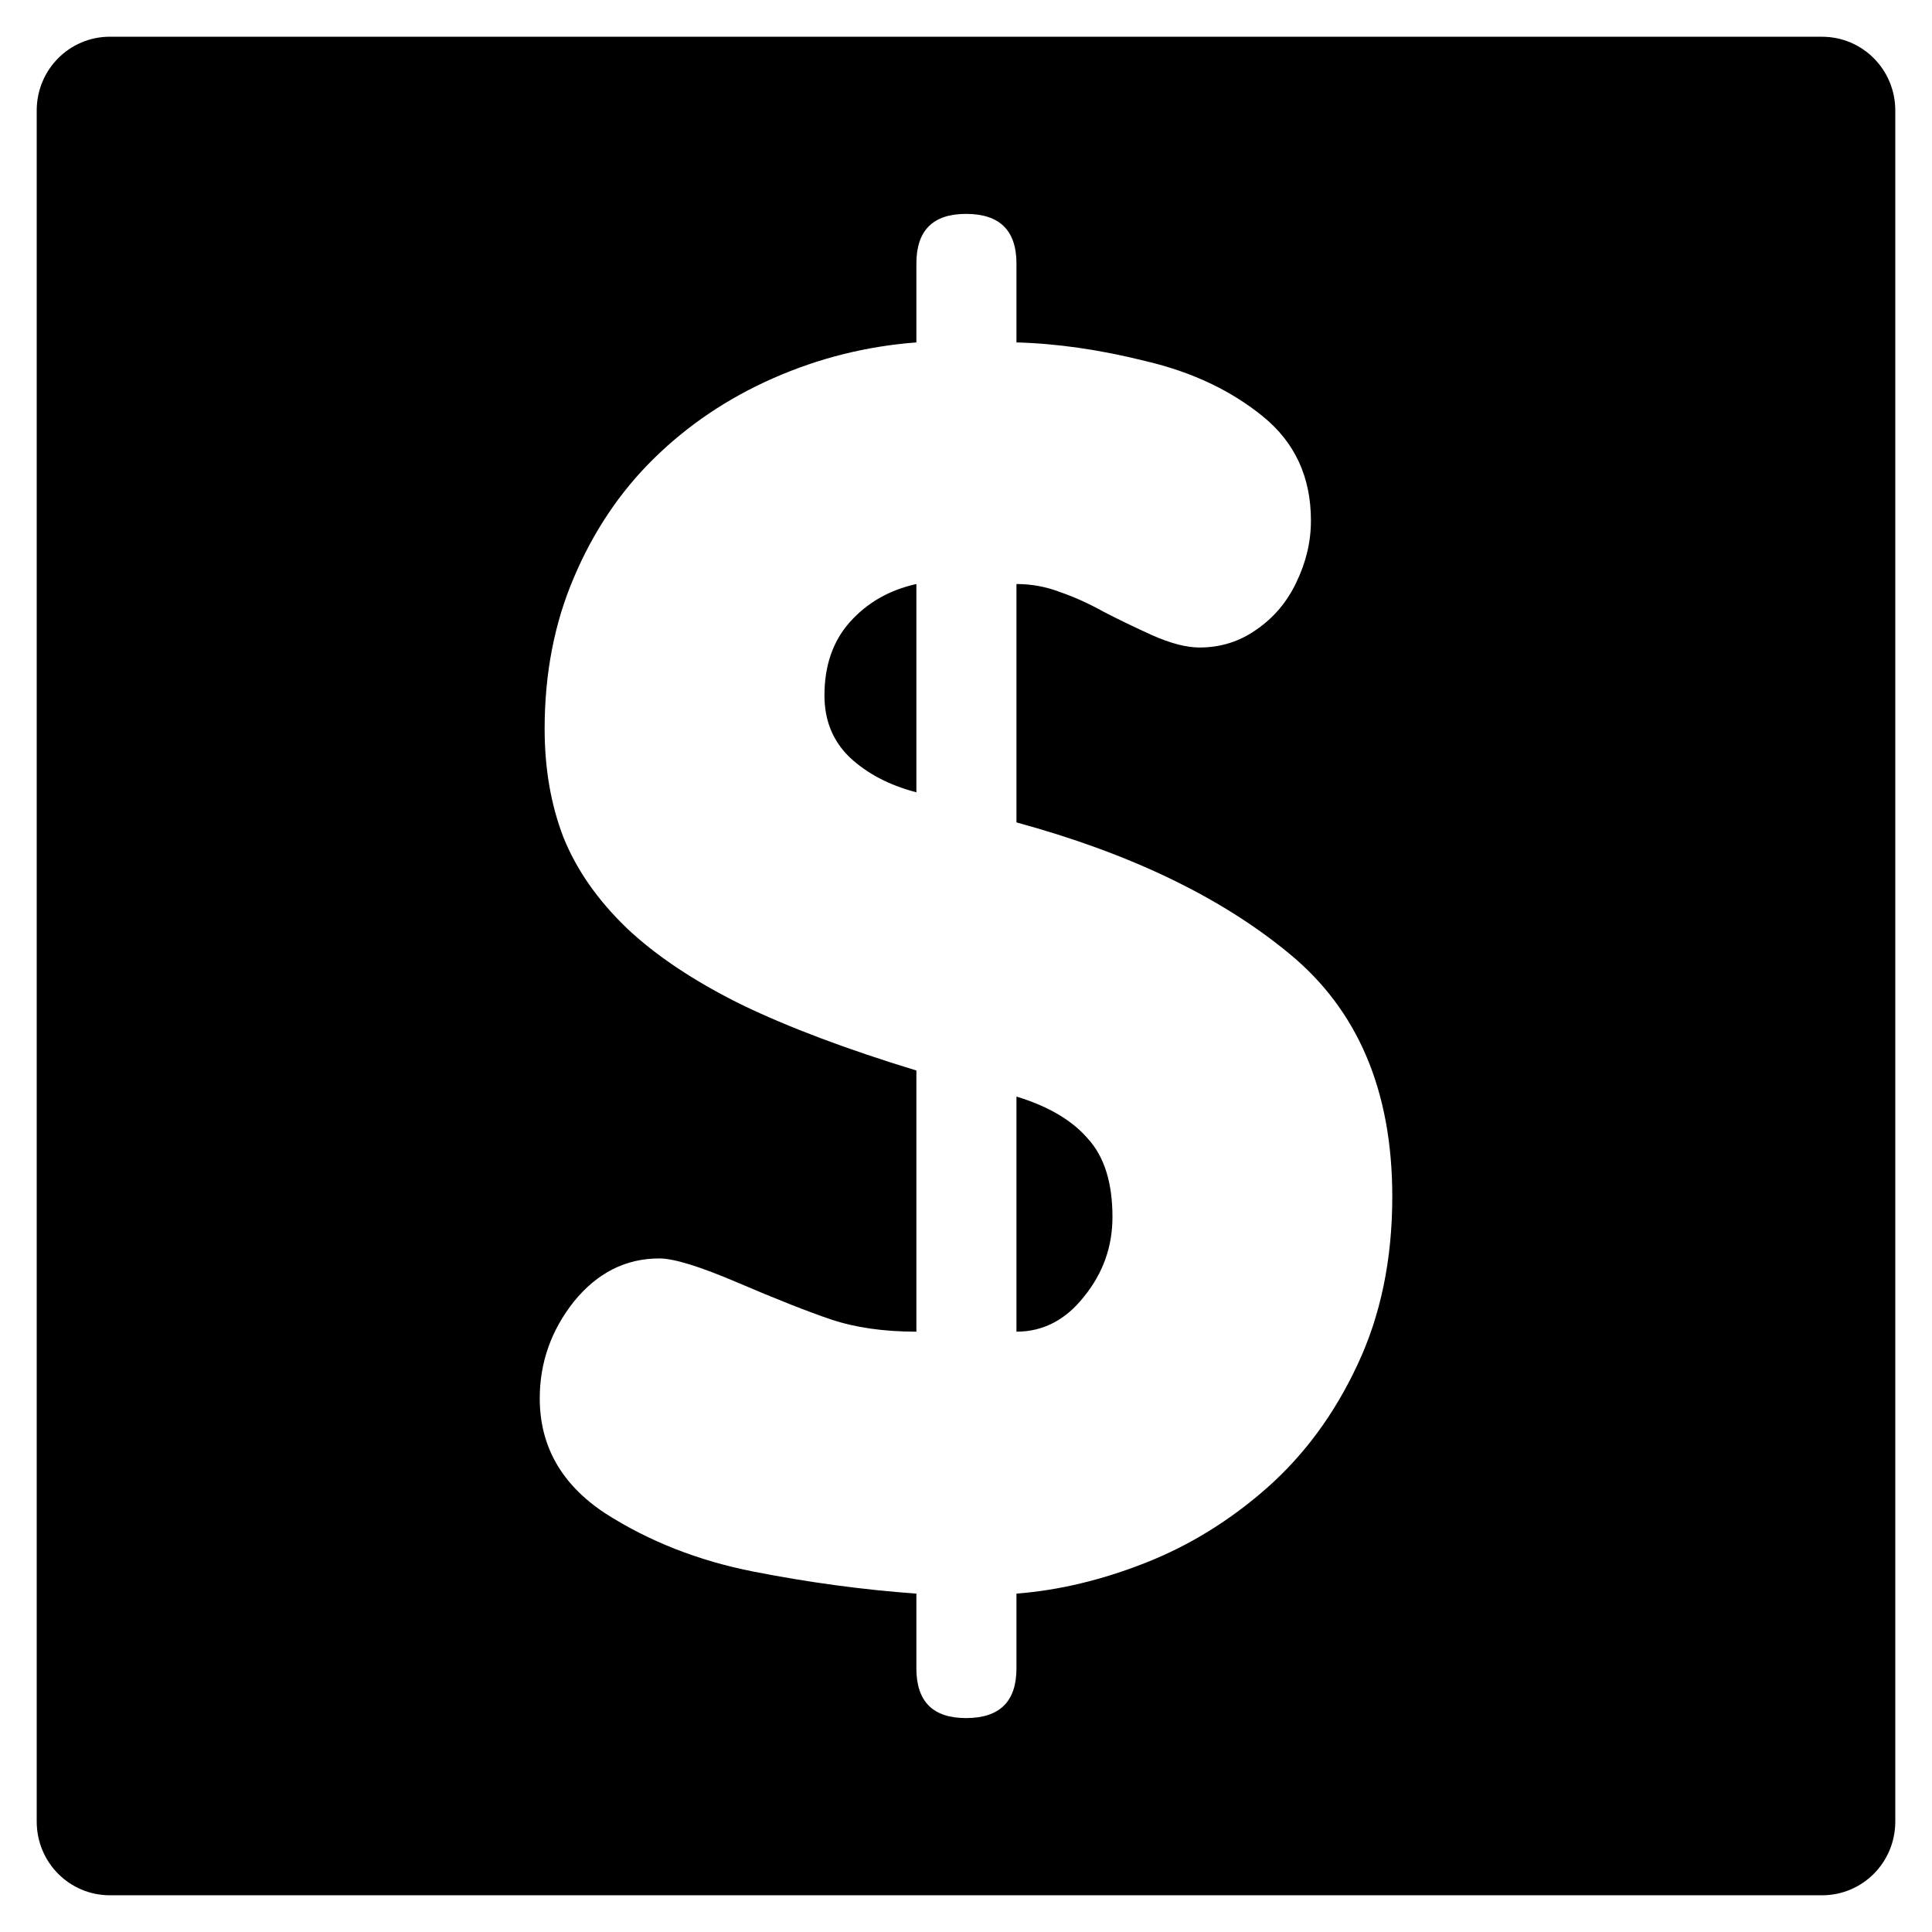
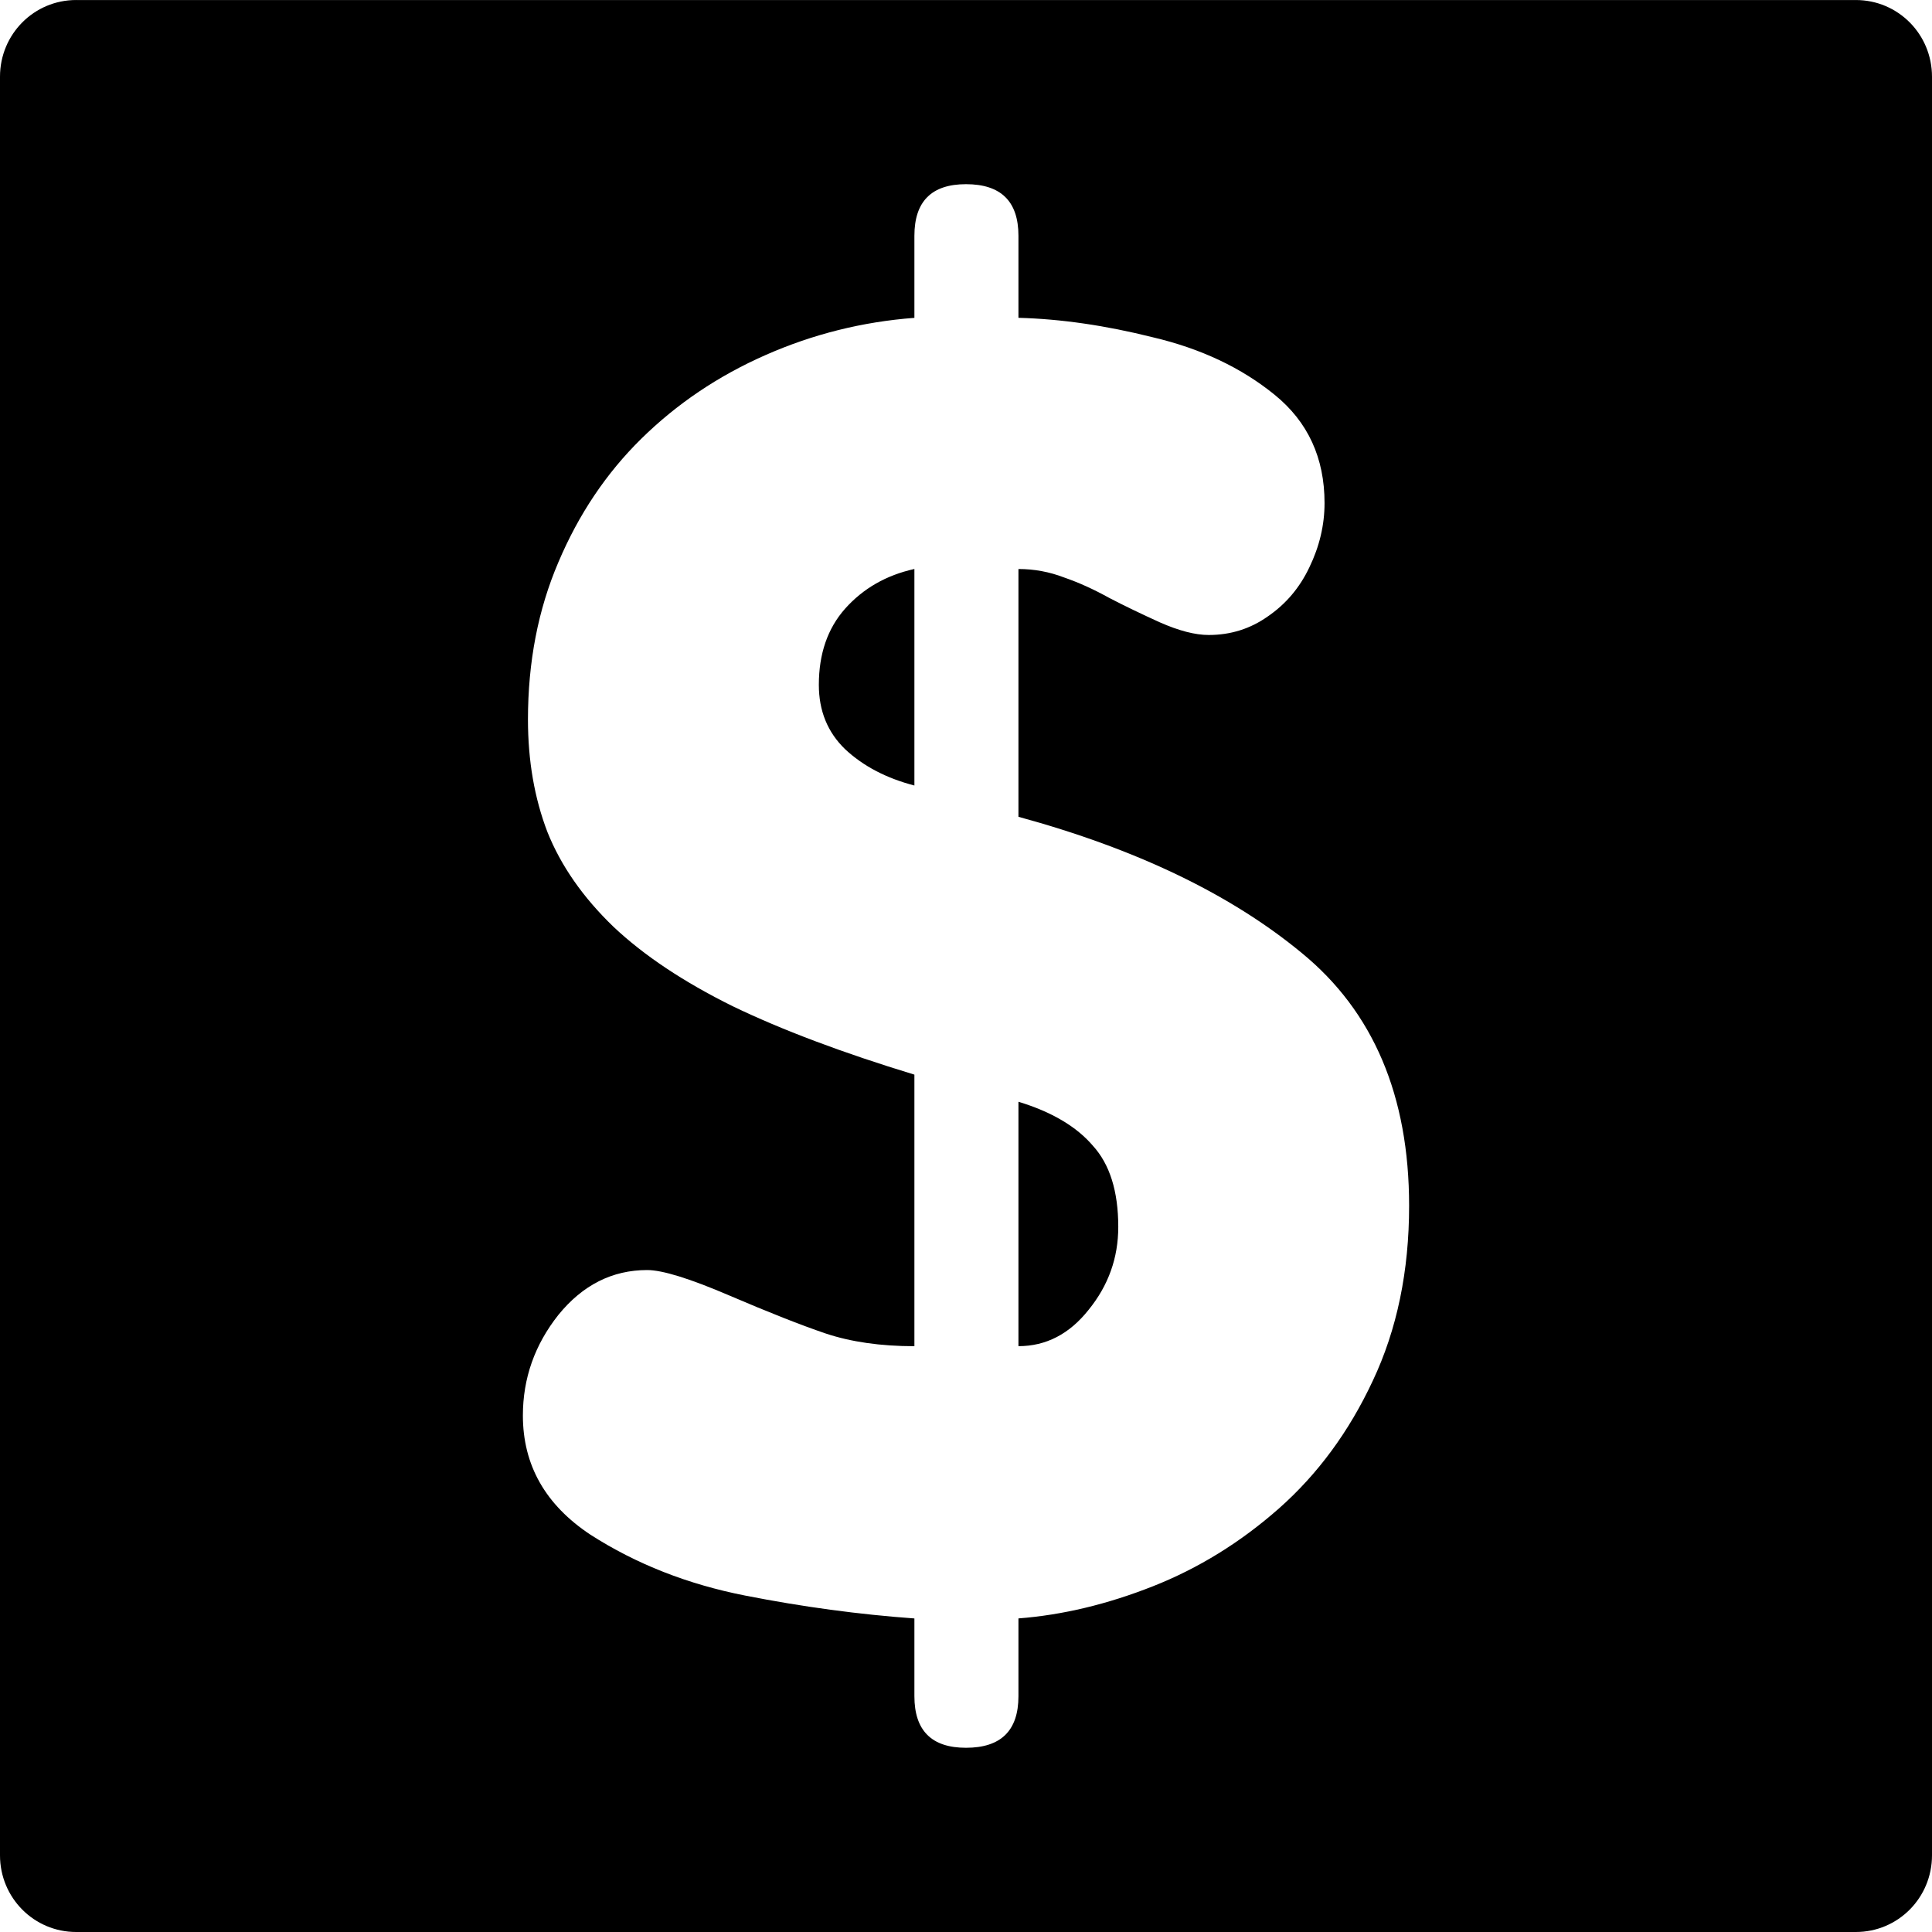
- <svg xmlns="http://www.w3.org/2000/svg" id="svg1" viewBox="0 0 52.625 52.624" _SVGFile__filename="oldscale/mimetypes/money.svg" version="1.0" y="0" x="0" width="52.625" height="52.624">
+ <svg xmlns="http://www.w3.org/2000/svg" id="svg1" viewBox="0 0 48 48" _SVGFile__filename="oldscale/mimetypes/money.svg" version="1.0" y="0" x="0" width="48" height="48">
  <defs id="defs9">
    <linearGradient id="linearGradient946">
      <stop style="stop-color:#000000;stop-opacity:1;" offset="0" id="stop944" />
    </linearGradient>
  </defs>
-   <path id="path828" style="fill:#000000;fill-opacity:1;stroke:none;stroke-width:2;stroke-miterlimit:4;stroke-dasharray:none;stroke-opacity:1" d="m 24.961,45.446 v -2.038 c -1.447,-0.104 -2.925,-0.303 -4.432,-0.599 -1.506,-0.295 -2.858,-0.827 -4.055,-1.595 -1.181,-0.783 -1.772,-1.824 -1.772,-3.124 0,-0.975 0.31,-1.854 0.93,-2.637 0.636,-0.783 1.411,-1.175 2.327,-1.175 0.399,0 1.115,0.222 2.149,0.665 1.035,0.443 1.877,0.776 2.527,0.997 0.664,0.222 1.44,0.333 2.326,0.333 v -7.114 c -1.891,-0.576 -3.479,-1.174 -4.764,-1.794 -1.285,-0.636 -2.327,-1.33 -3.124,-2.083 -0.798,-0.769 -1.374,-1.596 -1.729,-2.482 -0.34,-0.887 -0.509,-1.869 -0.509,-2.947 0,-1.507 0.266,-2.881 0.797,-4.122 0.532,-1.256 1.256,-2.334 2.172,-3.235 0.931,-0.916 2.016,-1.647 3.257,-2.194 1.241,-0.547 2.541,-0.872 3.9,-0.975 v -2.149 c 0,-0.901 0.451,-1.352 1.352,-1.352 0.916,0 1.374,0.451 1.374,1.352 v 2.149 c 1.108,0.03 2.282,0.199 3.523,0.51 1.256,0.295 2.319,0.797 3.191,1.507 0.872,0.709 1.307,1.654 1.307,2.836 0,0.576 -0.133,1.137 -0.398,1.684 -0.252,0.532 -0.613,0.96 -1.086,1.285 -0.458,0.325 -0.975,0.488 -1.551,0.488 -0.355,0 -0.783,-0.111 -1.286,-0.333 -0.487,-0.221 -0.93,-0.435 -1.329,-0.642 -0.399,-0.222 -0.79,-0.399 -1.175,-0.532 -0.384,-0.148 -0.782,-0.222 -1.196,-0.222 v 6.493 c 3.087,0.842 5.562,2.031 7.423,3.568 1.876,1.536 2.814,3.744 2.814,6.625 0,1.714 -0.317,3.243 -0.952,4.587 -0.621,1.33 -1.441,2.445 -2.46,3.346 -1.005,0.886 -2.105,1.566 -3.302,2.039 -1.196,0.472 -2.371,0.753 -3.523,0.842 v 2.038 c 0,0.902 -0.458,1.352 -1.374,1.352 -0.901,0 -1.352,-0.45 -1.352,-1.352 z m 0,-23.865 v -5.673 c -0.738,0.163 -1.344,0.51 -1.817,1.042 -0.458,0.517 -0.687,1.182 -0.687,1.994 0,0.68 0.229,1.241 0.687,1.684 0.473,0.443 1.079,0.761 1.817,0.953 z m 2.726,8.288 v 6.404 c 0.724,0 1.337,-0.318 1.839,-0.953 0.517,-0.636 0.776,-1.359 0.776,-2.172 0,-0.931 -0.222,-1.64 -0.665,-2.127 -0.429,-0.502 -1.079,-0.887 -1.95,-1.152 z M 2.995,1 C 1.89,1 1,1.896 1,3.01 v 46.606 c 0,1.113 0.89,2.009 1.995,2.009 h 46.634 c 1.106,0 1.996,-0.896 1.996,-2.009 V 3.01 c 0,-1.113 -0.89,-2.009 -1.996,-2.009 H 2.995 Z" />
+   <path id="path828" style="fill:#000000;fill-opacity:1;stroke:none;stroke-width:1.896;stroke-miterlimit:4;stroke-dasharray:none;stroke-opacity:1" d="m 22.718,42.142 v -1.932 c -1.372,-0.099 -2.773,-0.287 -4.202,-0.568 -1.428,-0.28 -2.71,-0.784 -3.845,-1.512 -1.12,-0.742 -1.68,-1.729 -1.68,-2.962 0,-0.924 0.294,-1.758 0.882,-2.5 0.603,-0.742 1.338,-1.114 2.206,-1.114 0.378,0 1.057,0.21 2.038,0.631 0.981,0.42 1.78,0.736 2.396,0.945 0.63,0.21 1.365,0.316 2.205,0.316 V 26.699 C 20.925,26.153 19.42,25.586 18.201,24.998 16.983,24.395 15.995,23.737 15.239,23.023 14.483,22.294 13.936,21.51 13.6,20.67 13.278,19.829 13.117,18.898 13.117,17.876 c 0,-1.429 0.252,-2.732 0.756,-3.908 0.504,-1.191 1.191,-2.213 2.059,-3.067 0.883,-0.868 1.911,-1.562 3.088,-2.08 1.177,-0.519 2.409,-0.827 3.698,-0.924 V 5.858 c 0,-0.855 0.428,-1.282 1.282,-1.282 0.868,0 1.303,0.427 1.303,1.282 v 2.038 c 1.051,0.028 2.164,0.189 3.34,0.484 1.191,0.28 2.199,0.756 3.026,1.429 0.827,0.672 1.239,1.568 1.239,2.689 0,0.546 -0.126,1.078 -0.377,1.597 -0.239,0.504 -0.581,0.91 -1.03,1.218 -0.434,0.308 -0.924,0.463 -1.471,0.463 -0.337,0 -0.742,-0.105 -1.219,-0.316 -0.462,-0.21 -0.882,-0.412 -1.26,-0.609 -0.378,-0.21 -0.749,-0.378 -1.114,-0.504 -0.364,-0.14 -0.741,-0.21 -1.134,-0.21 v 6.156 c 2.927,0.798 5.274,1.926 7.038,3.383 1.779,1.456 2.668,3.55 2.668,6.281 0,1.625 -0.301,3.075 -0.903,4.349 -0.589,1.261 -1.366,2.318 -2.332,3.172 -0.953,0.84 -1.996,1.485 -3.131,1.933 -1.134,0.448 -2.248,0.714 -3.34,0.798 v 1.932 c 0,0.855 -0.434,1.282 -1.303,1.282 -0.854,0 -1.282,-0.427 -1.282,-1.282 z m 0,-22.627 v -5.379 c -0.7,0.155 -1.274,0.484 -1.723,0.988 -0.434,0.49 -0.651,1.121 -0.651,1.891 0,0.645 0.217,1.177 0.651,1.597 0.448,0.42 1.023,0.722 1.723,0.904 z m 2.585,7.858 v 6.072 c 0.686,0 1.268,-0.302 1.744,-0.904 0.49,-0.603 0.736,-1.289 0.736,-2.059 0,-0.883 -0.21,-1.555 -0.631,-2.017 -0.407,-0.476 -1.023,-0.841 -1.849,-1.092 z M 1.892,3.795e-4 C 0.844,3.795e-4 0,0.85 0,1.906 V 46.095 c 0,1.055 0.844,1.905 1.892,1.905 H 46.108 C 47.156,48 48,47.15 48,46.095 V 1.906 C 48,0.85 47.156,7.588e-4 46.108,7.588e-4 H 1.892 Z" />
</svg>
